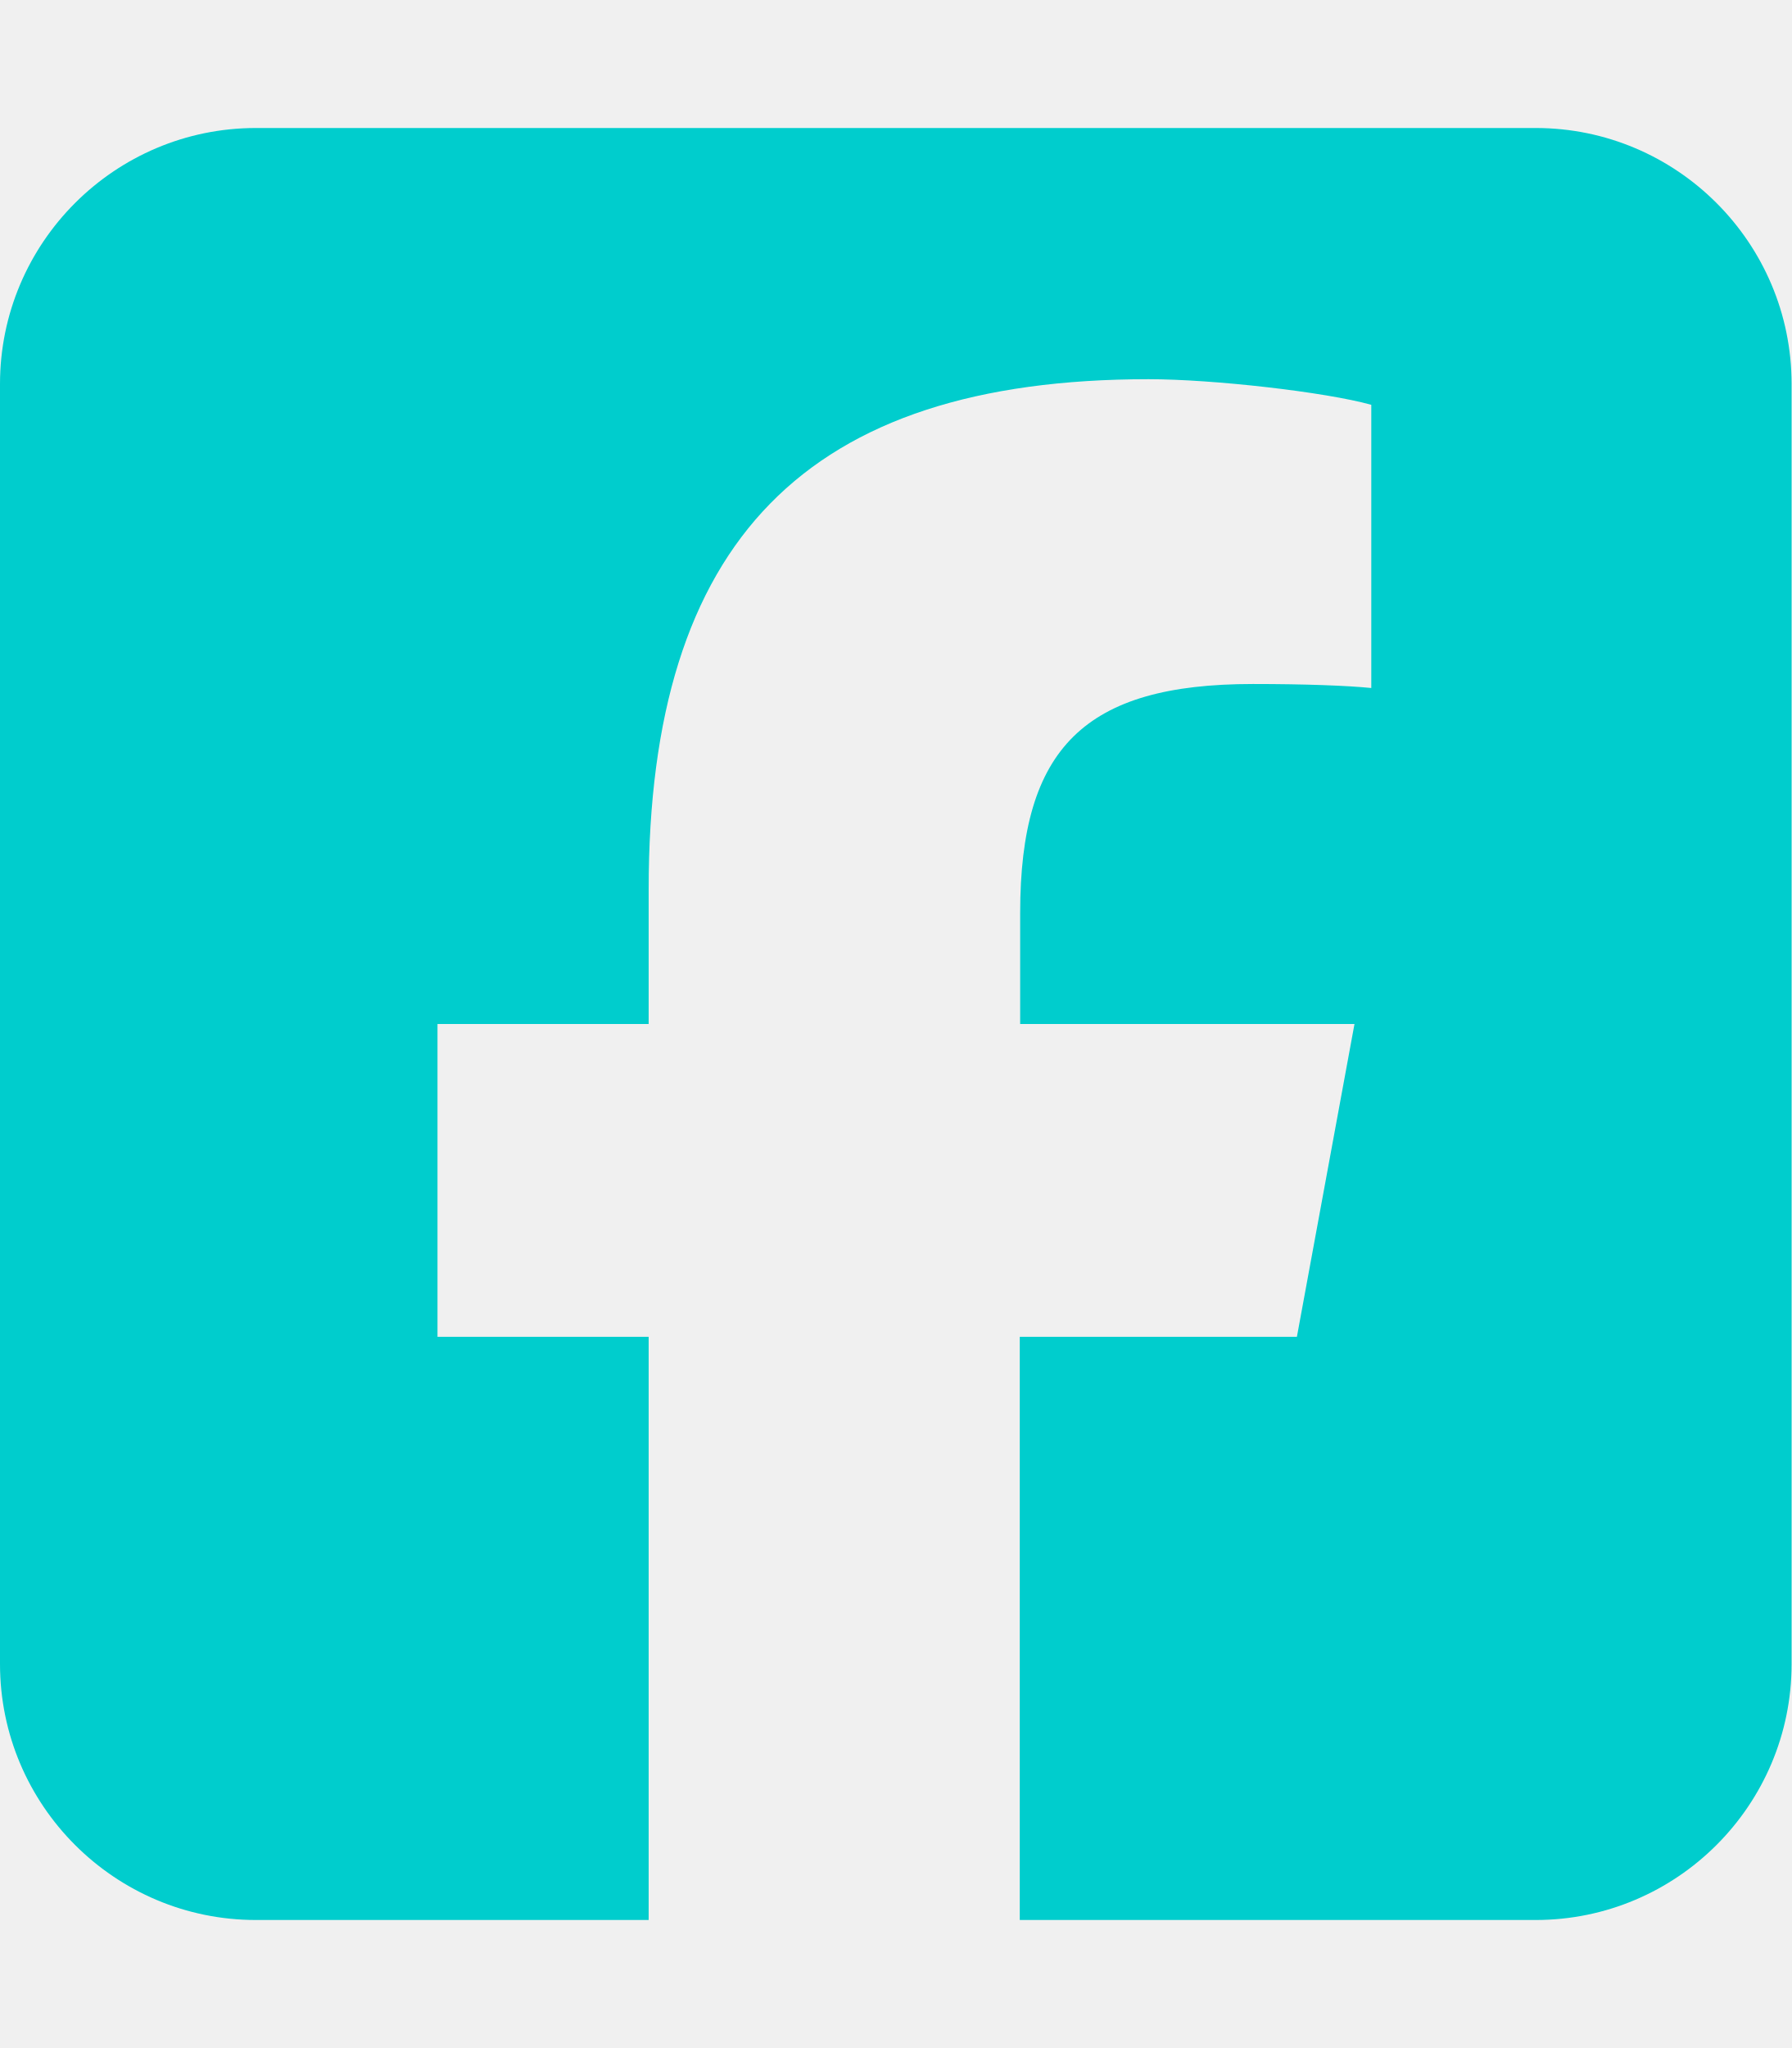
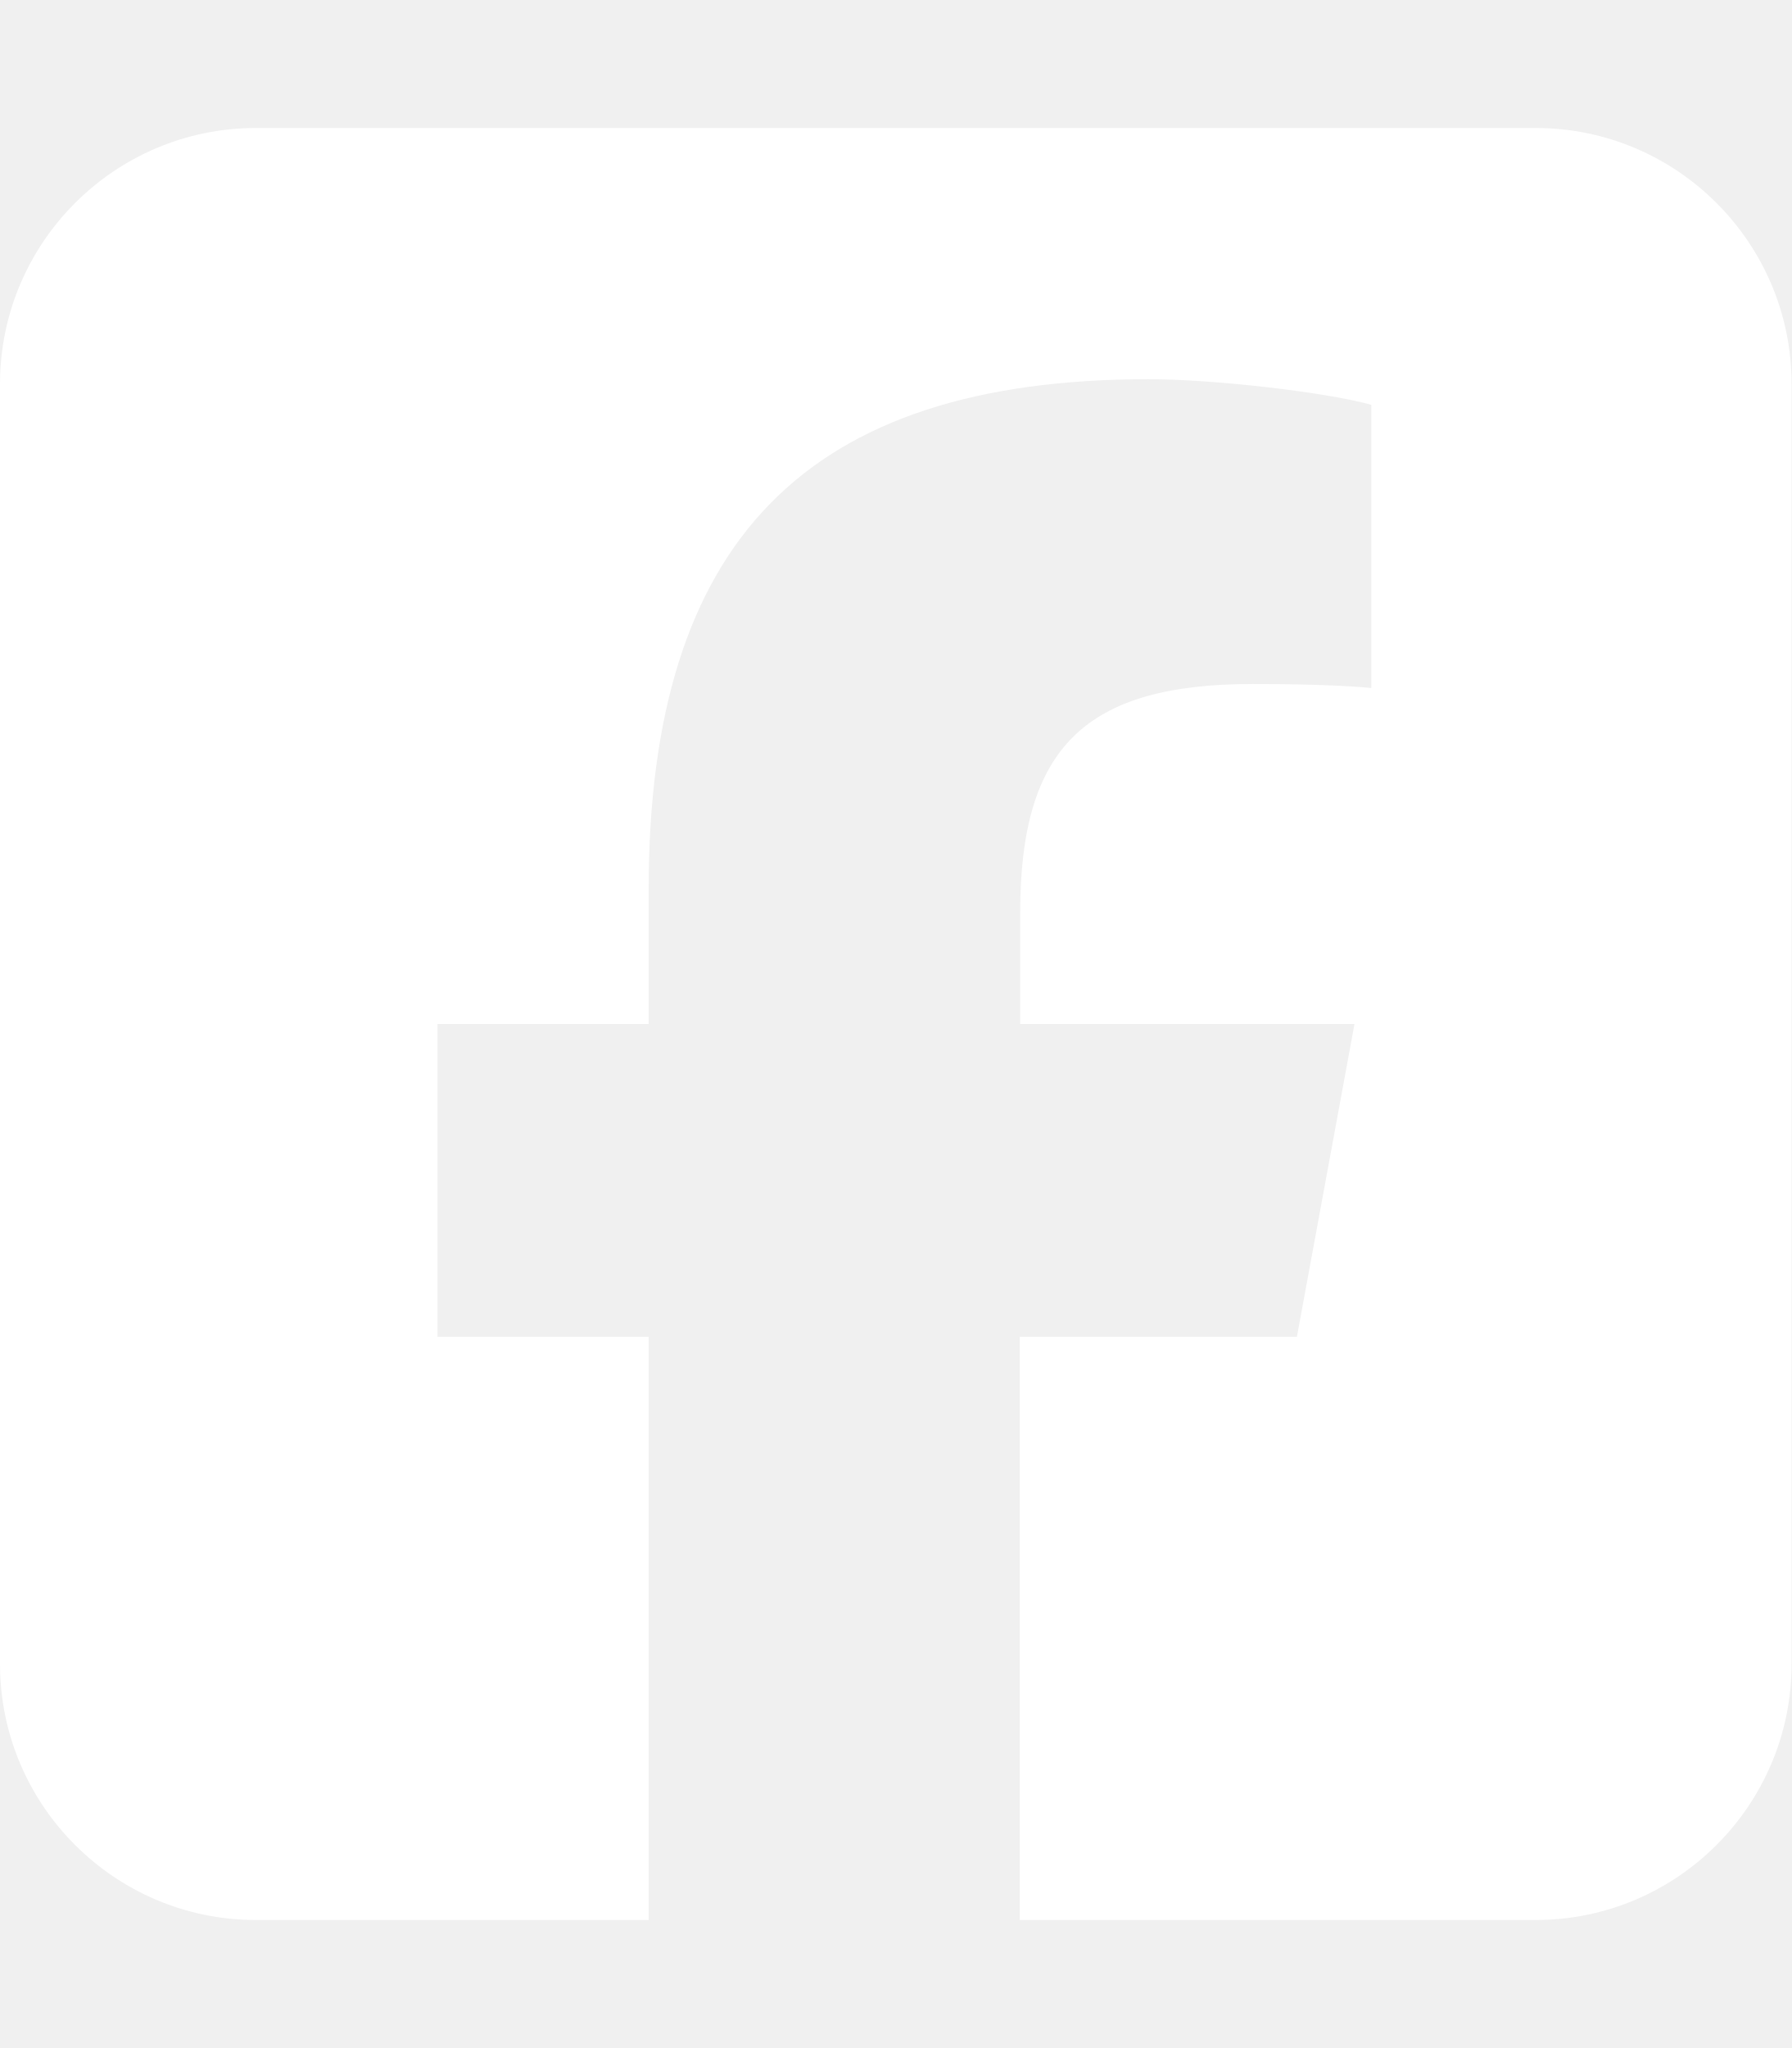
<svg xmlns="http://www.w3.org/2000/svg" viewBox="0 0 448 512">
-   <path fill="#00cdcd" d="M64 32C28.7 32 0 60.7 0 96v320c0 35.3 28.7 64 64 64h98.2V334.2h-52.8V256h52.8v-33.7c0-87.1 39.4-127.5 125-127.5 16.2 0 44.2 3.2 55.7 6.4V172c-6-.6-16.5-1-29.6-1-42 0-58.2 15.9-58.2 57.2V256h83.6l-14.4 78.2H255V480h129c35.3 0 64-28.7 64-64V96c0-35.3-28.7-64-64-64H64z" />
+   <path fill="#fff" d="M64 32C28.7 32 0 60.7 0 96v320c0 35.3 28.7 64 64 64h98.2V334.2h-52.8V256h52.8v-33.7c0-87.1 39.4-127.5 125-127.5 16.2 0 44.2 3.2 55.7 6.4V172c-6-.6-16.5-1-29.6-1-42 0-58.2 15.9-58.2 57.2V256h83.6l-14.4 78.2H255V480h129c35.3 0 64-28.7 64-64V96c0-35.3-28.7-64-64-64H64z" />
</svg>
